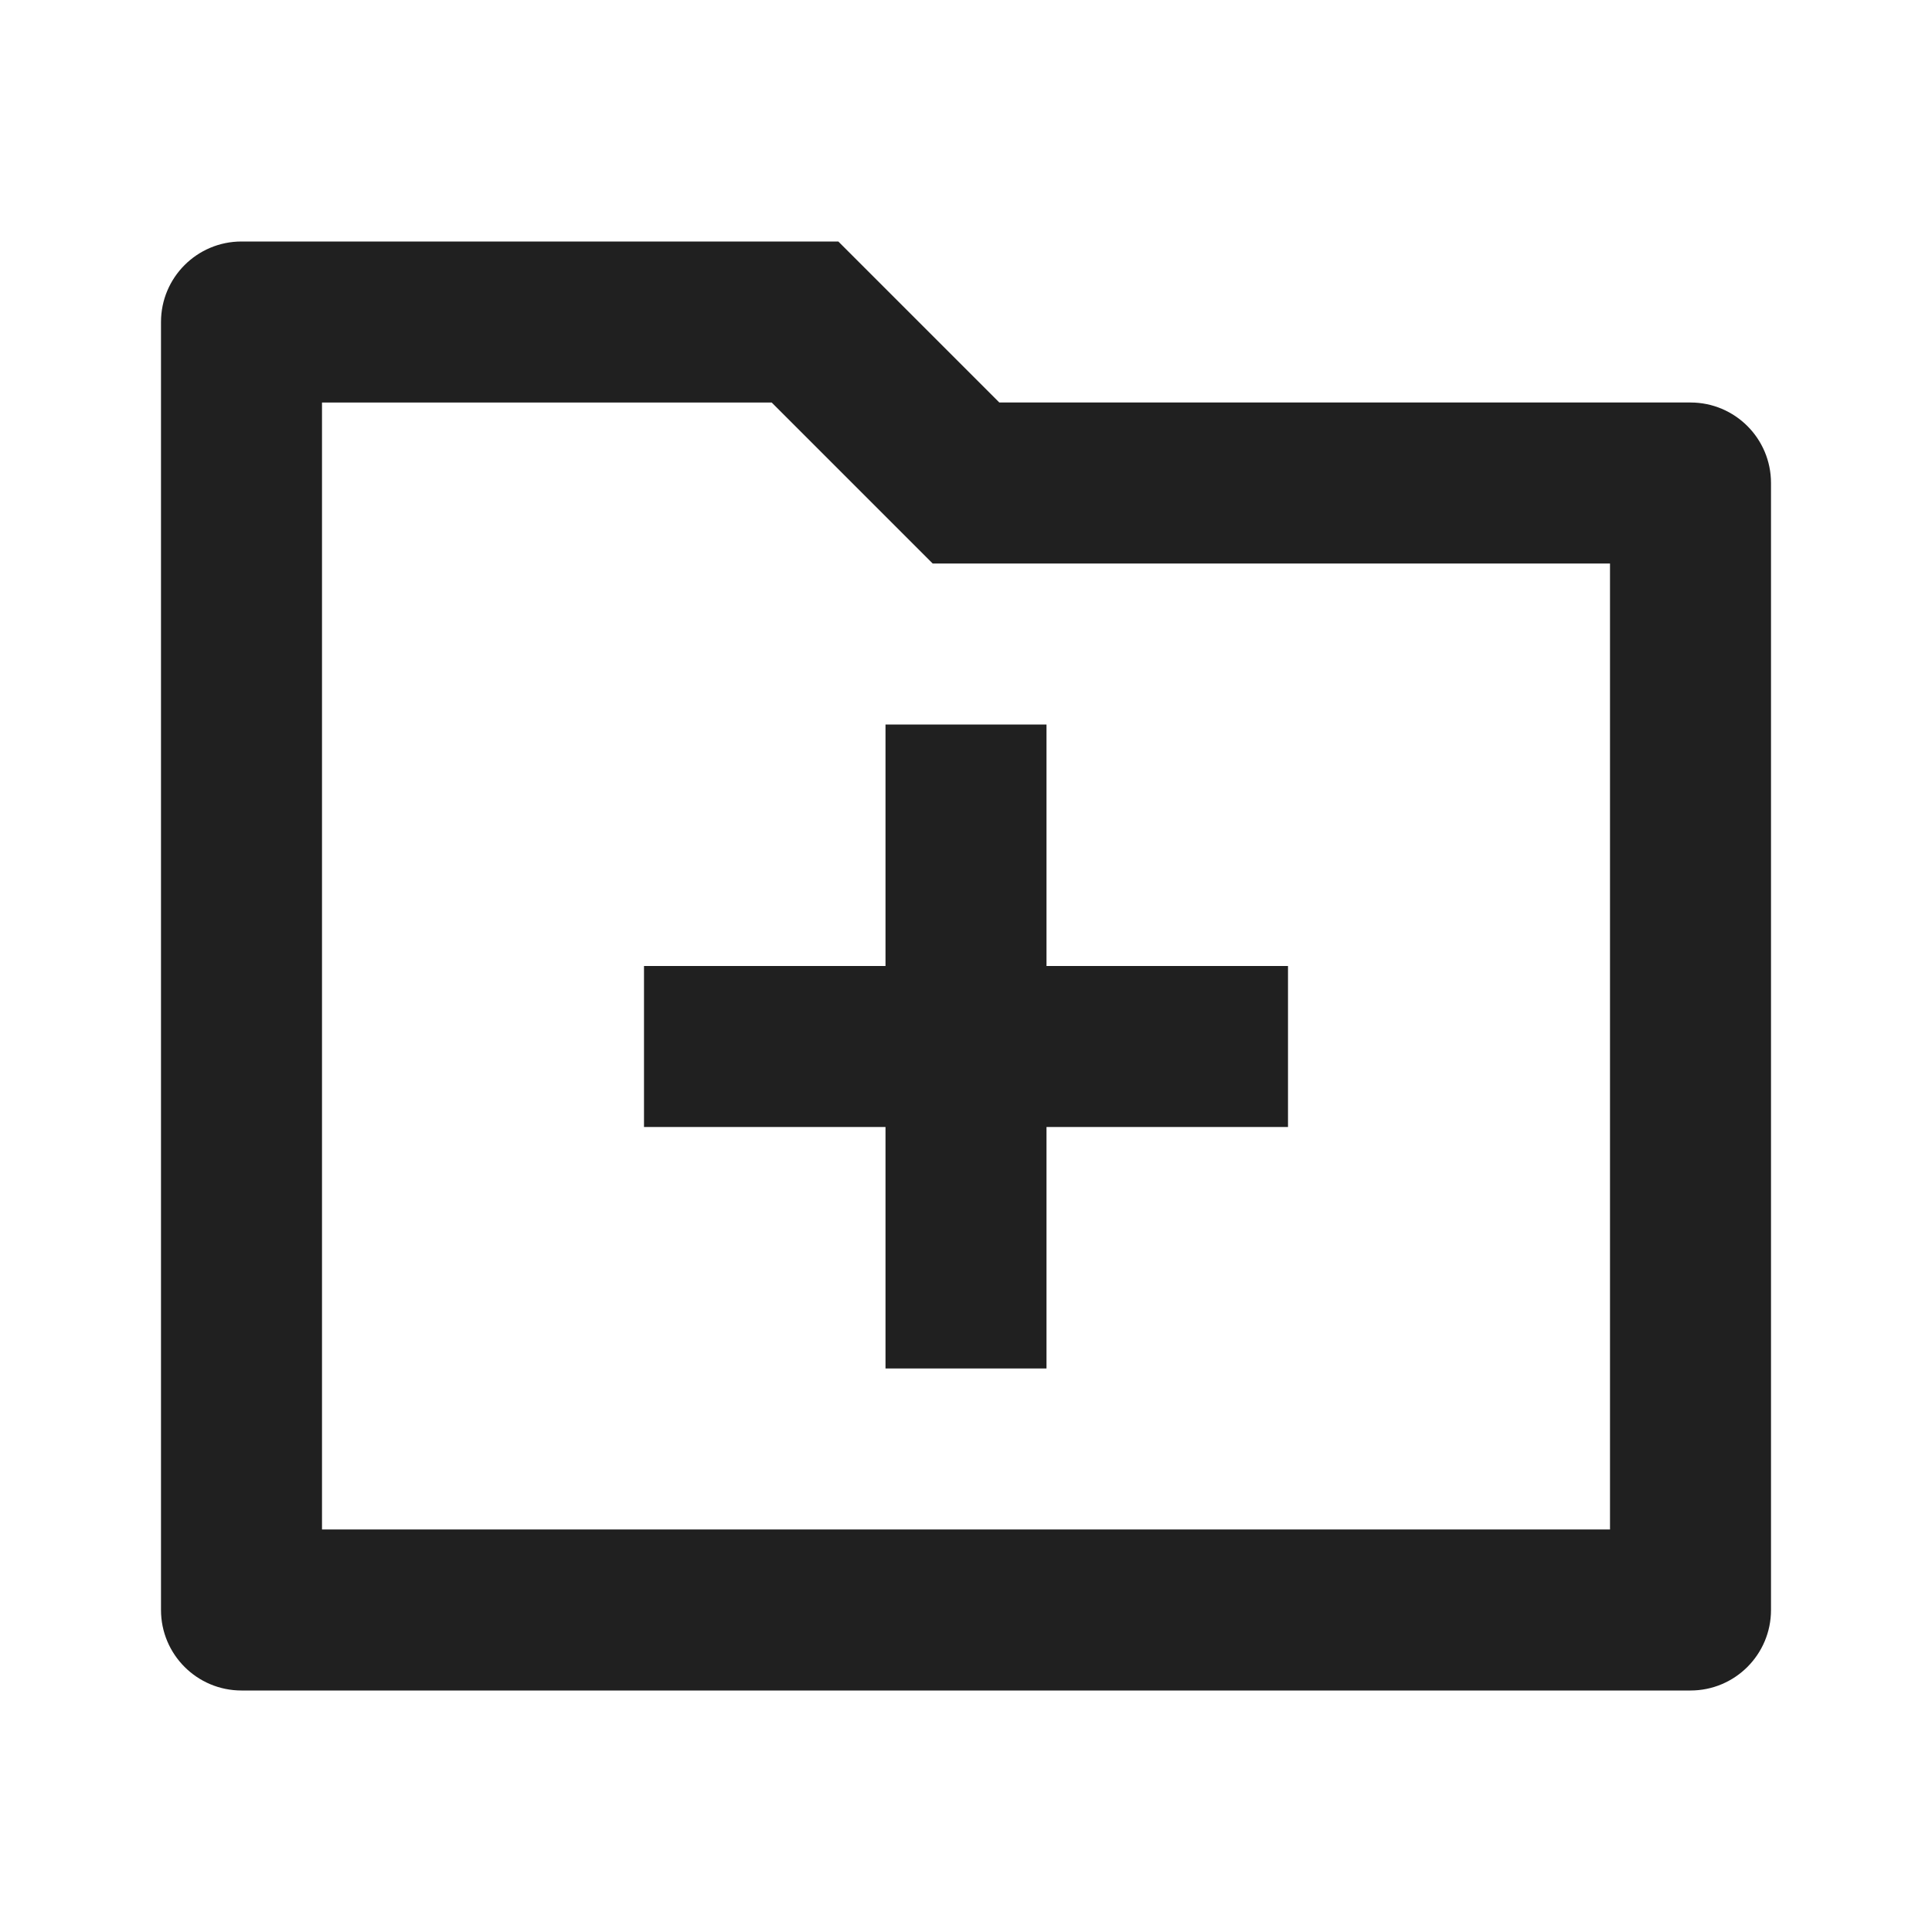
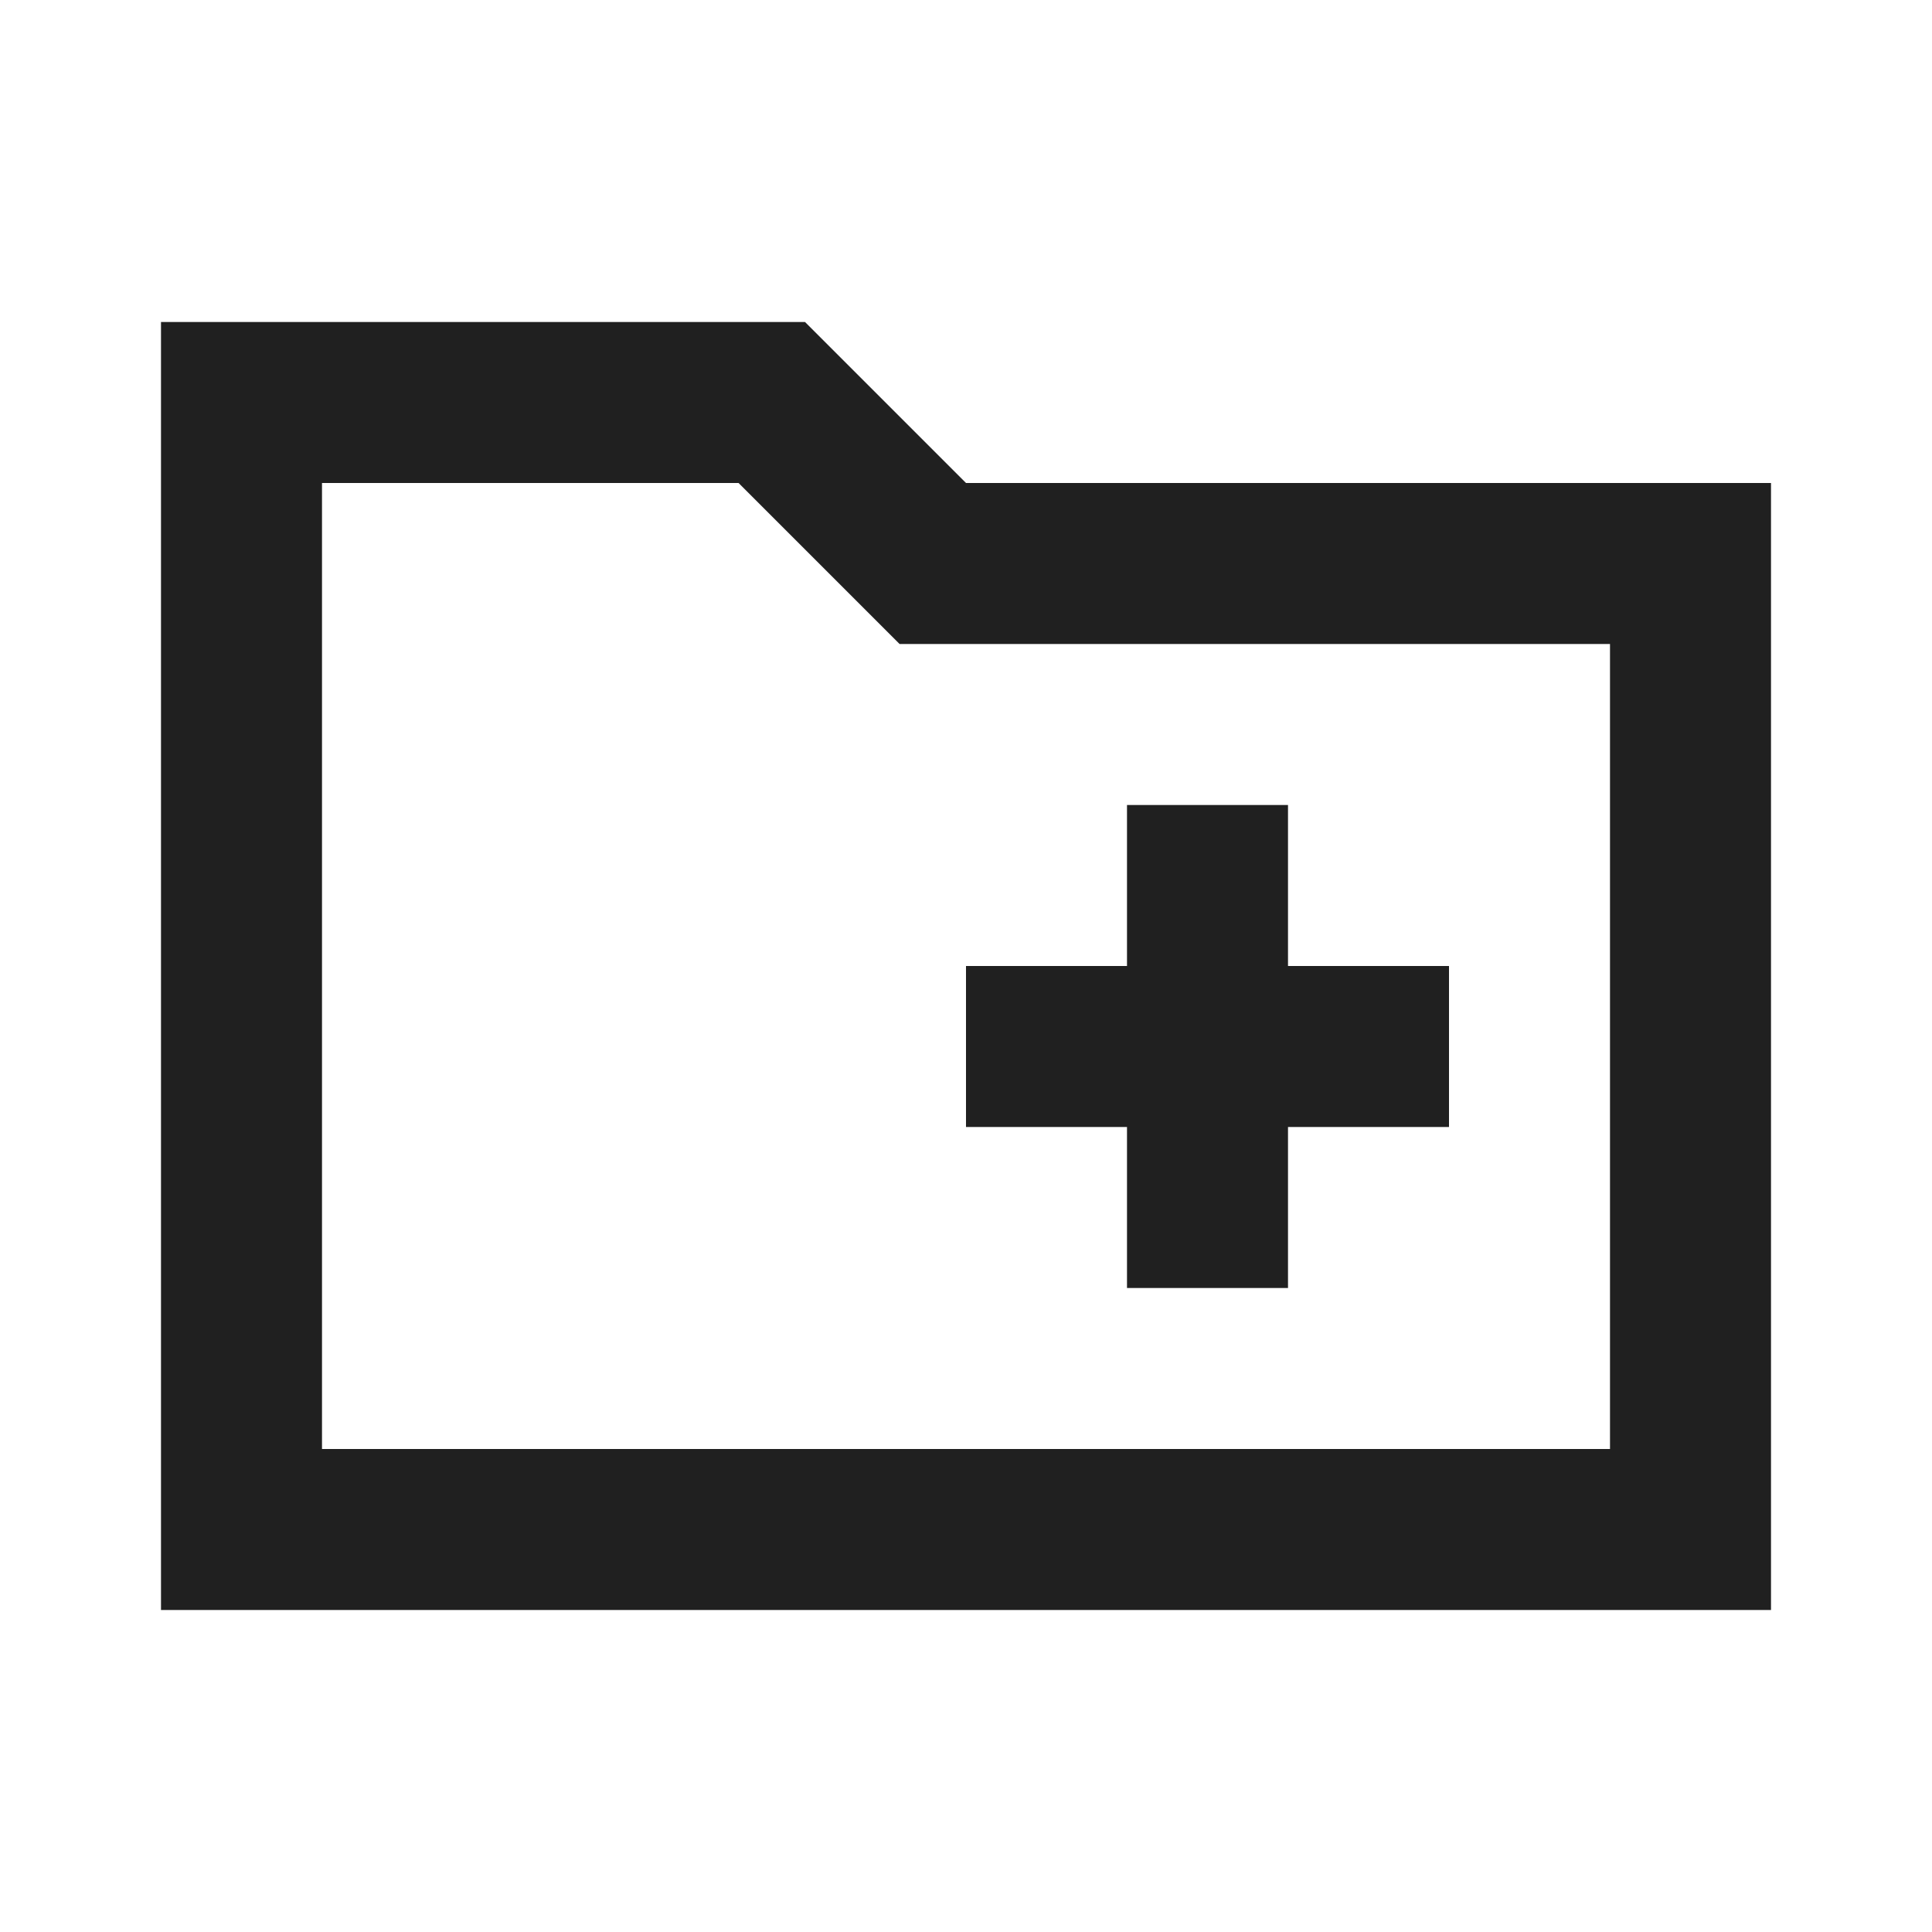
- <svg xmlns="http://www.w3.org/2000/svg" t="1742365319632" class="icon" viewBox="0 0 1024 1024" version="1.1" p-id="7424" width="200" height="200">
-   <path d="M529.664 213.333H896a42.667 42.667 0 0 1 42.667 42.667v597.333a42.667 42.667 0 0 1-42.667 42.667H128a42.667 42.667 0 0 1-42.667-42.667V170.667a42.667 42.667 0 0 1 42.667-42.667h316.331l85.333 85.333zM170.667 213.333v597.333h682.667V298.667h-358.997l-85.333-85.333H170.667z m298.667 298.667V384h85.333v128h128v85.333h-128v128h-85.333v-128H341.333v-85.333h128z" fill="#202020" p-id="7425" />
+ <svg xmlns="http://www.w3.org/2000/svg" width="24" height="24" viewBox="0 0 24 24">
+   <path fill="#202020" d="M2 20V4h8l2 2h10v14zm2-2h16V8h-8.825l-2-2H4zm0 0V6zm10-2h2v-2h2v-2h-2v-2h-2v2h-2v2h2z" />
</svg>
